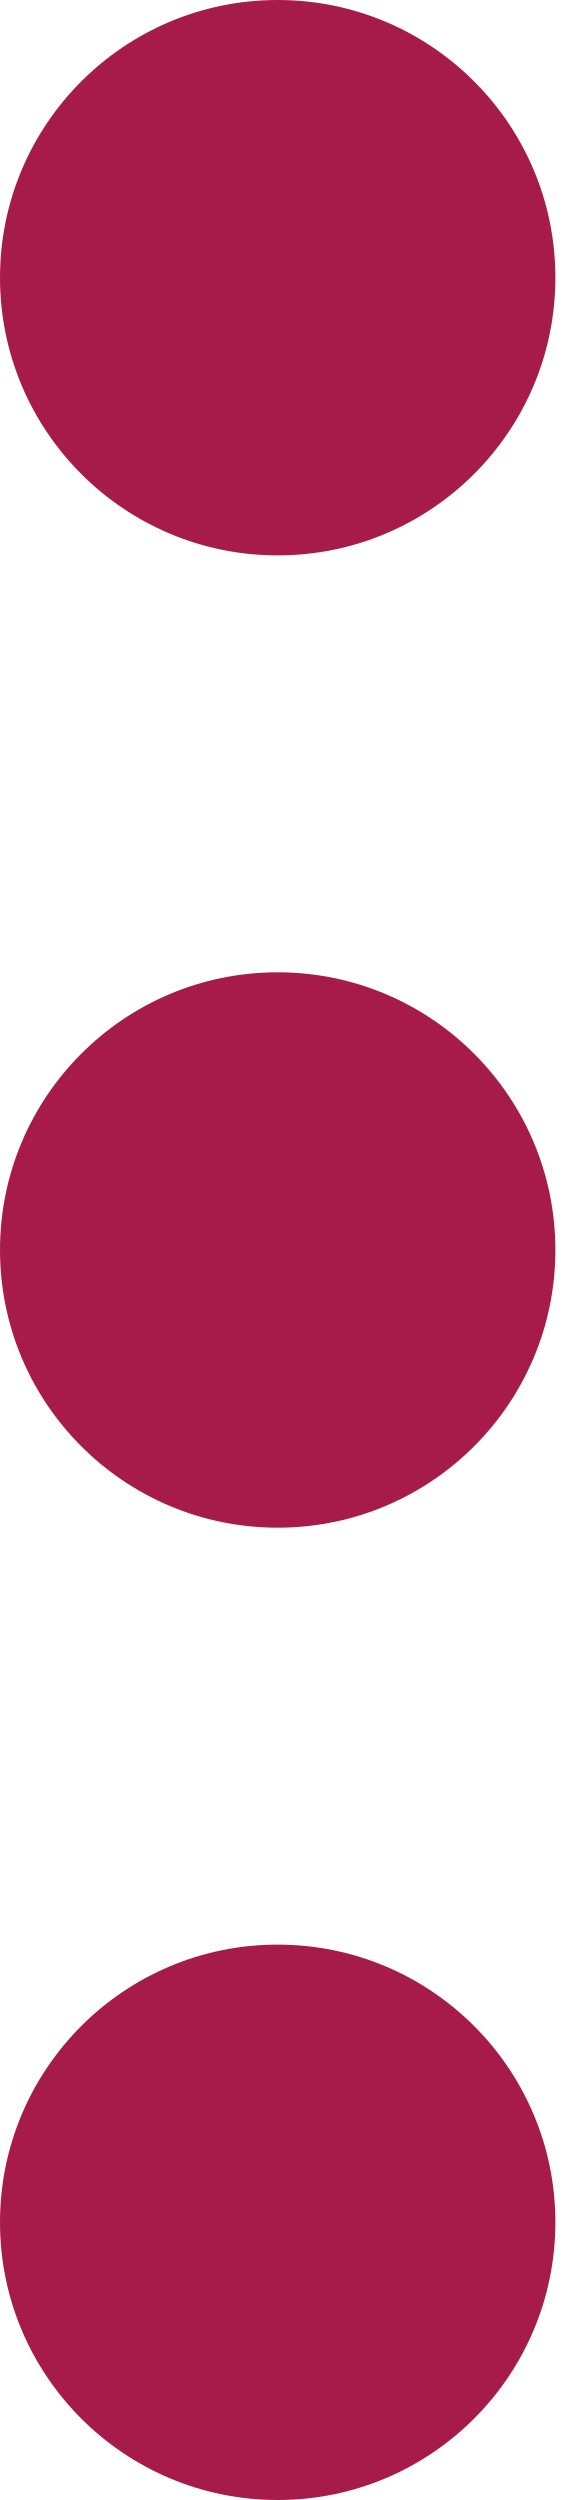
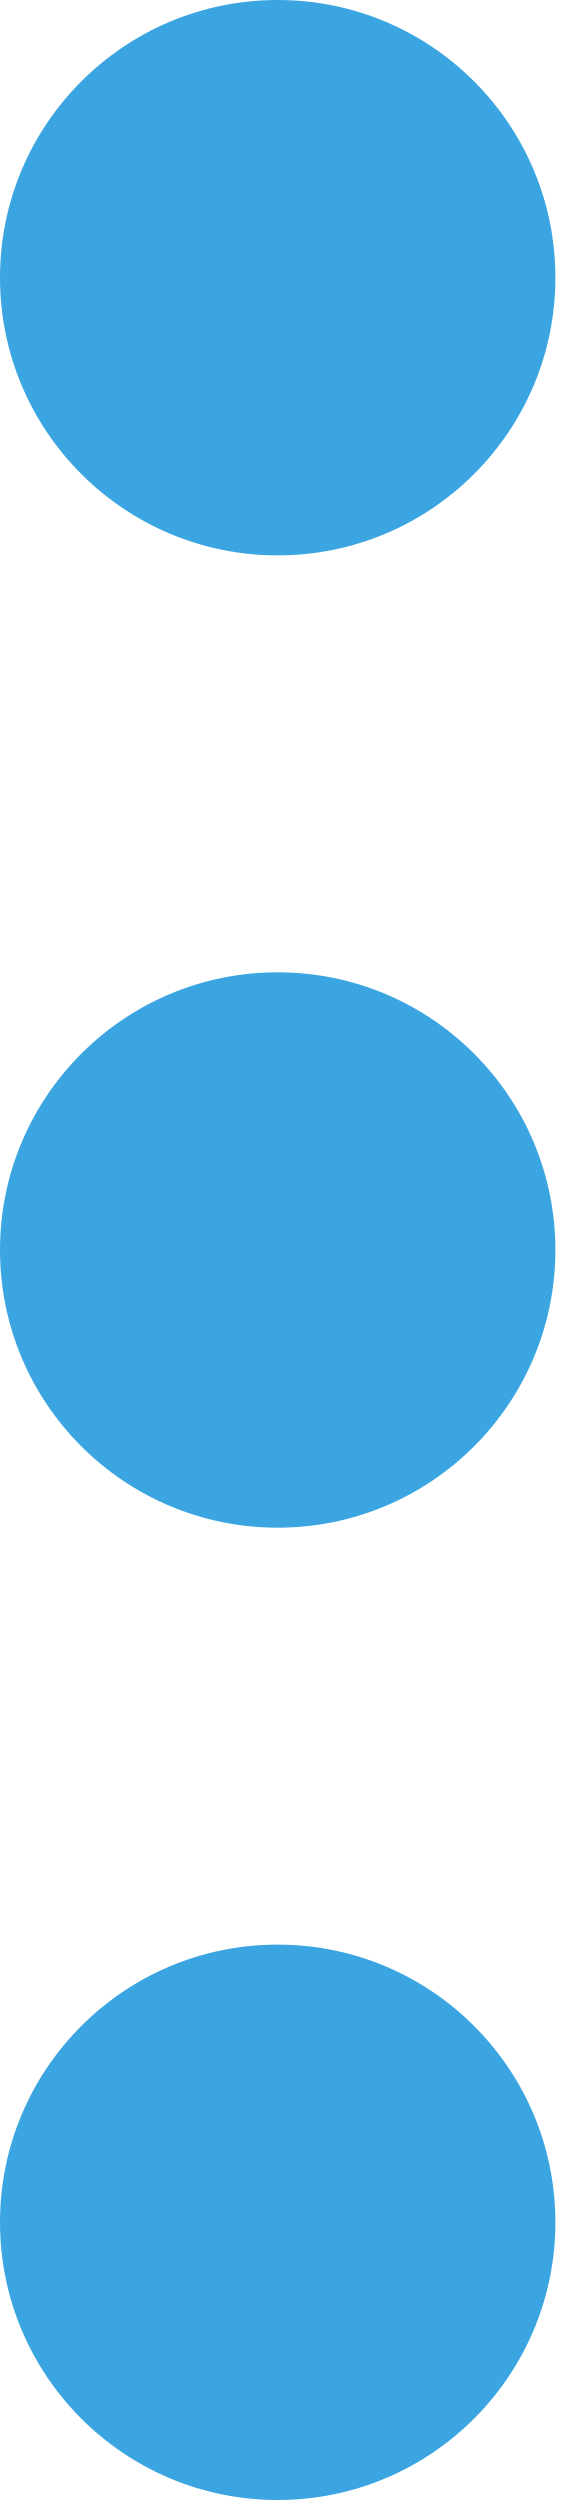
<svg xmlns="http://www.w3.org/2000/svg" width="3" height="13" viewBox="0 0 3 13" fill="none">
-   <circle cx="1.444" cy="1.444" r="1.444" fill="#A71B4A" />
-   <circle cx="1.444" cy="6.5" r="1.444" fill="#A71B4A" />
-   <circle cx="1.444" cy="11.556" r="1.444" fill="#A71B4A" />
+   <circle cx="1.444" cy="1.444" r="1.444" fill="#3AA5E1" />
+   <circle cx="1.444" cy="6.5" r="1.444" fill="#3AA5E1" />
+   <circle cx="1.444" cy="11.556" r="1.444" fill="#3AA5E1" />
</svg>
